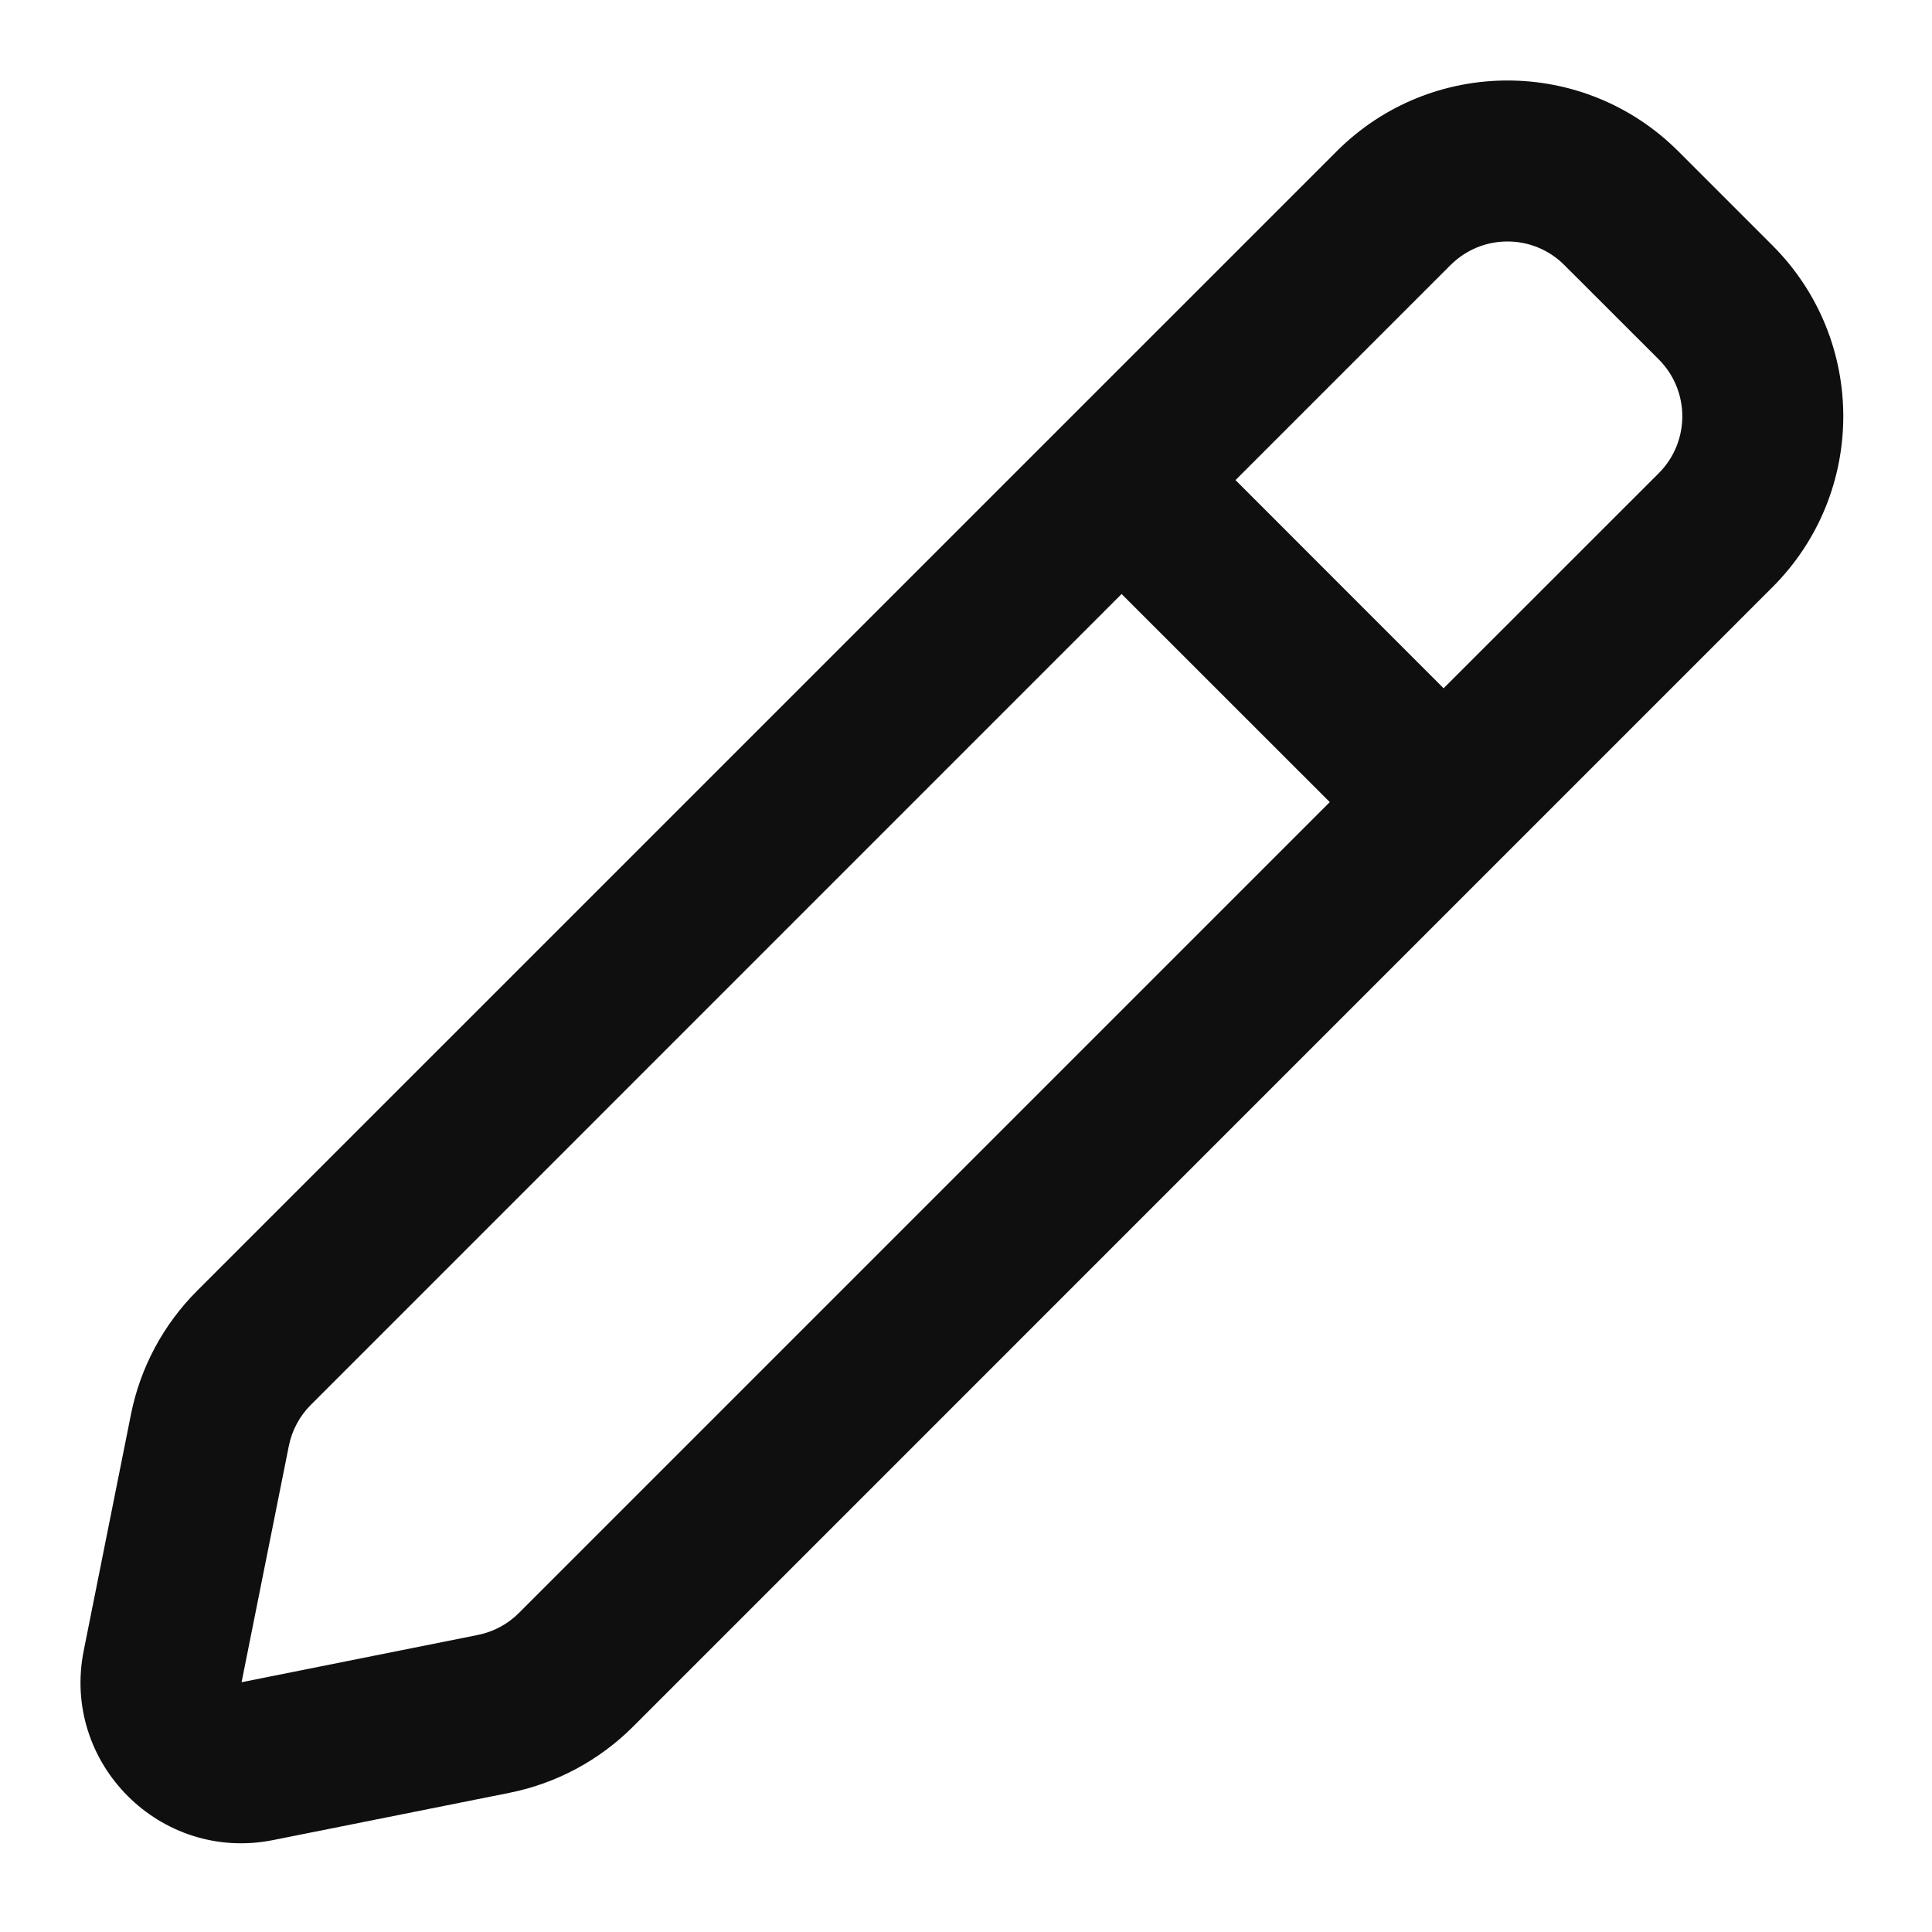
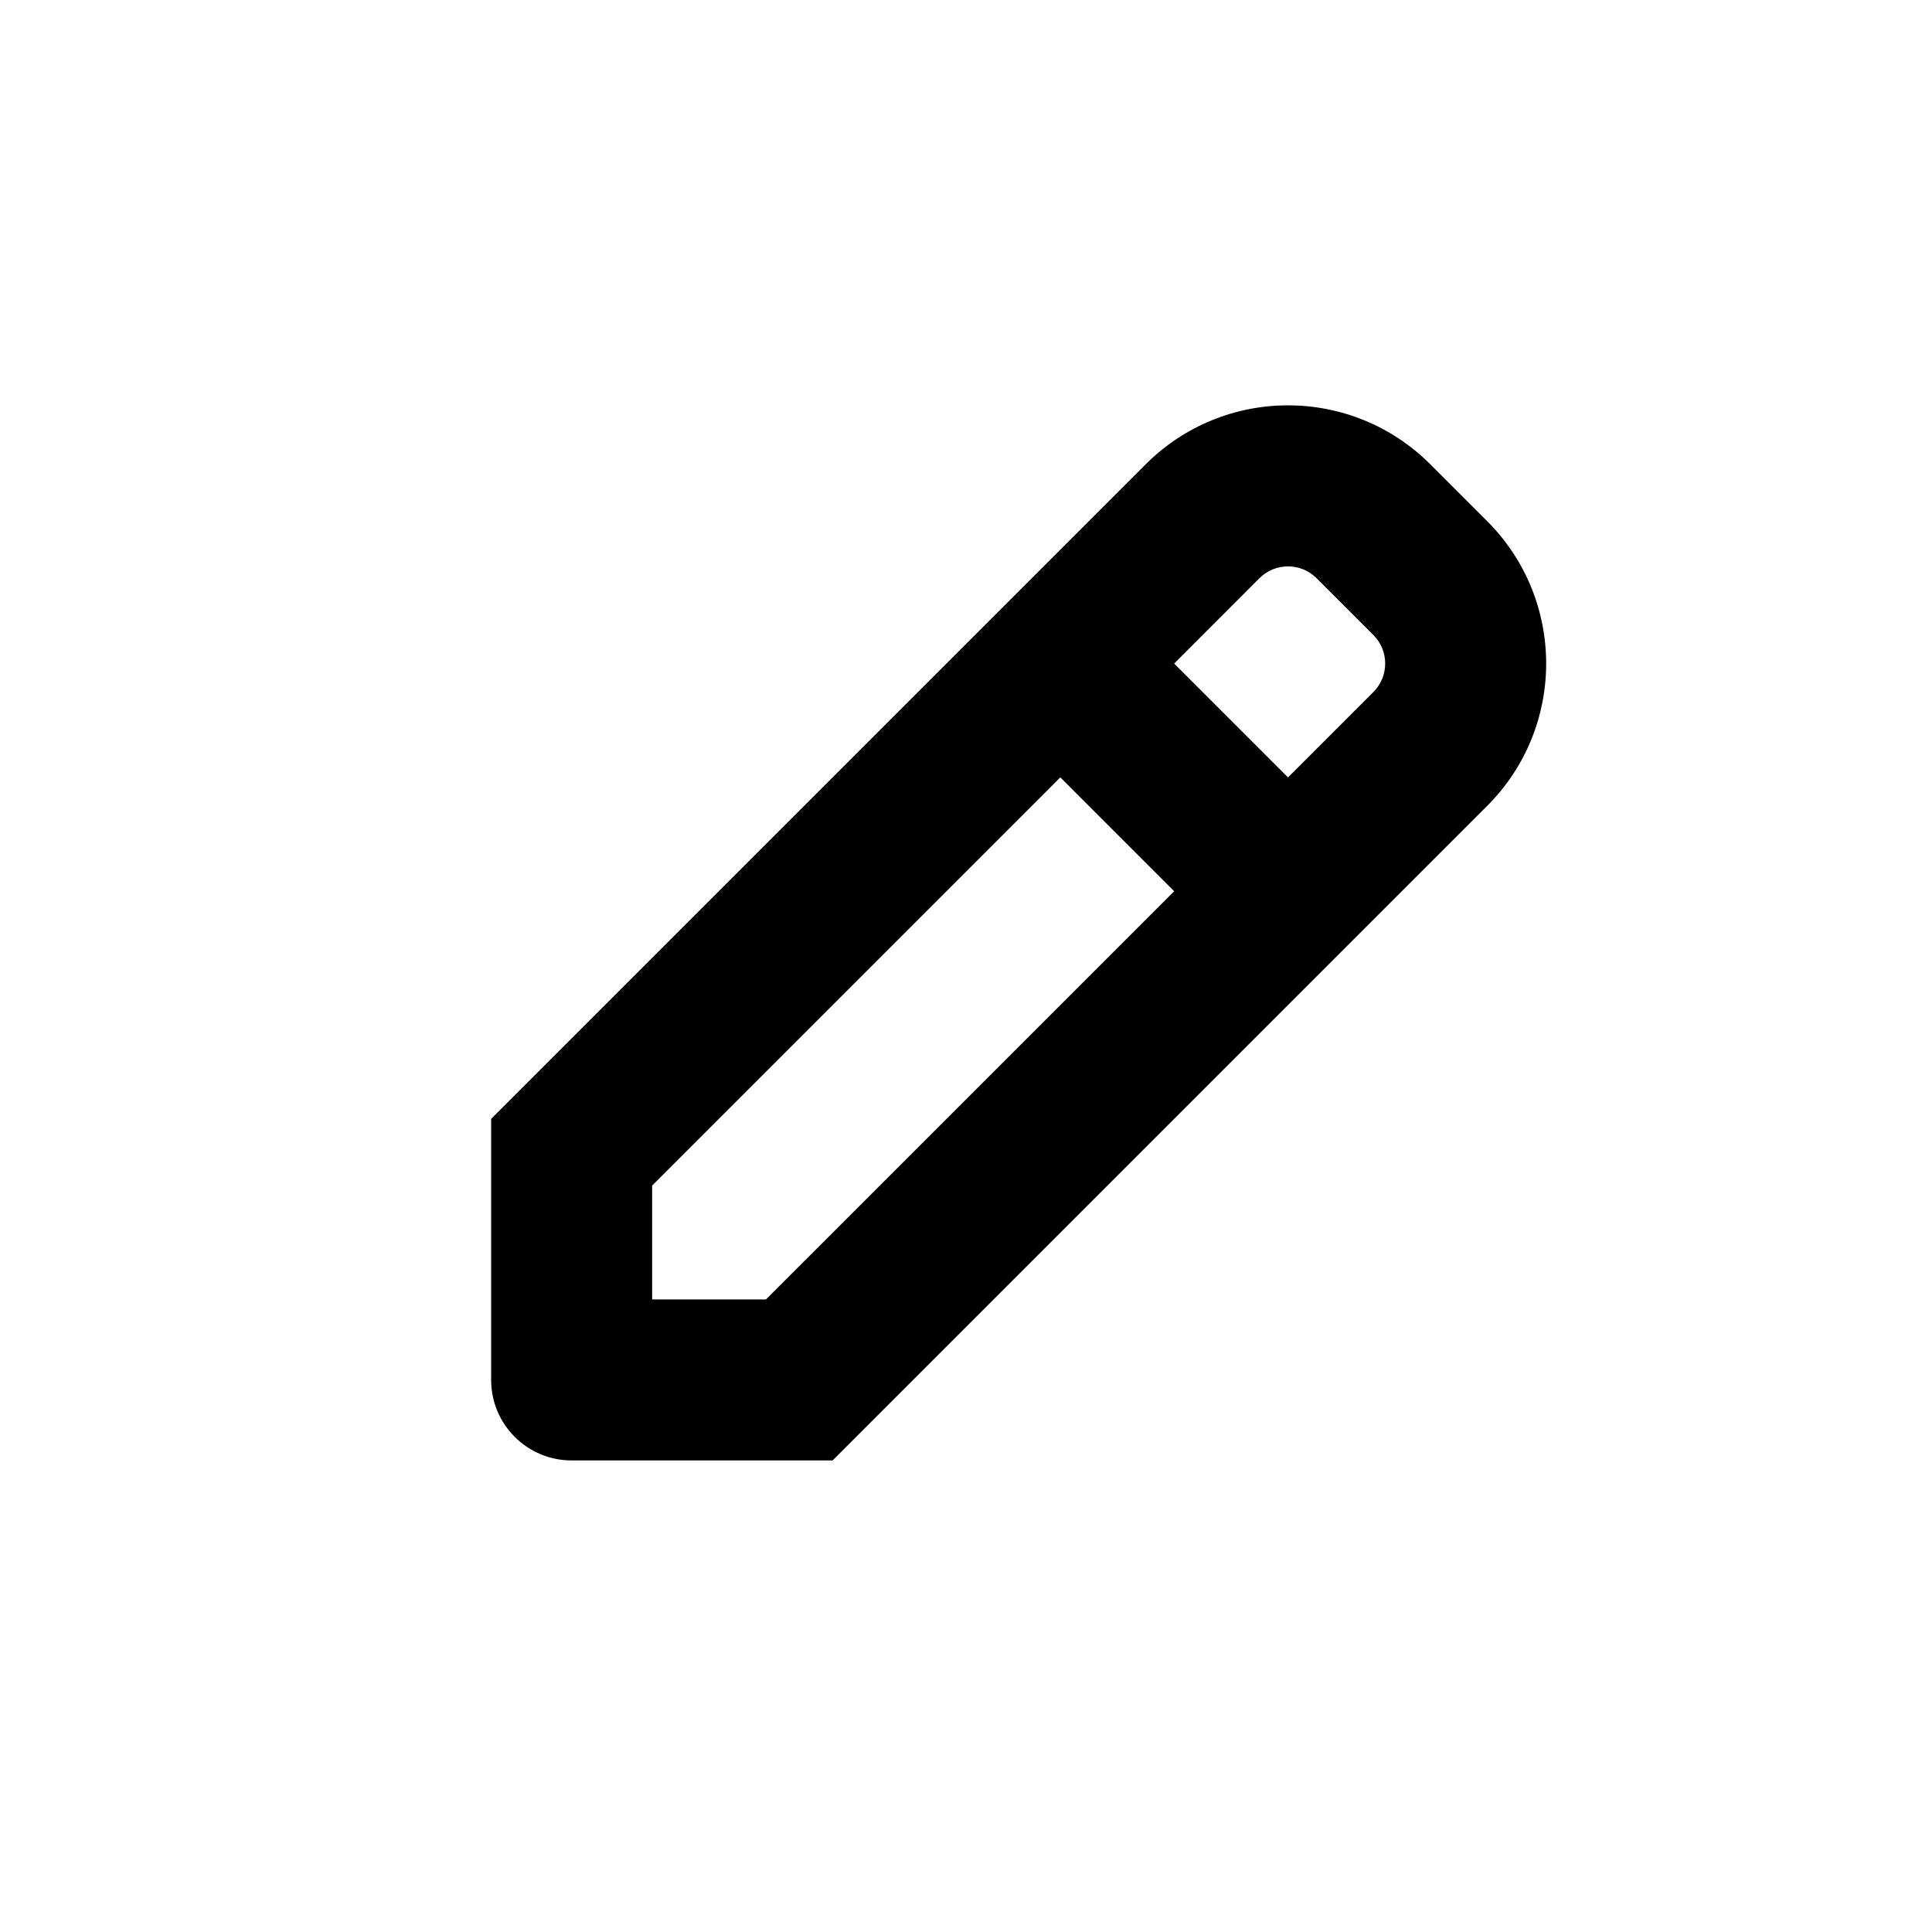
<svg xmlns="http://www.w3.org/2000/svg" width="800px" height="800px" viewBox="0 0 24 24" fill="none">
-   <path fill-rule="evenodd" clip-rule="evenodd" d="M20.848 1.879C19.676 0.707 17.777 0.707 16.605 1.879L2.447 16.036C2.029 16.455 1.743 16.988 1.627 17.569L1.04 20.505C0.76 21.904 1.994 23.138 3.393 22.858L6.329 22.271C6.909 22.155 7.443 21.869 7.862 21.451L22.019 7.293C23.191 6.121 23.191 4.222 22.019 3.05L20.848 1.879ZM18.019 3.293C18.41 2.902 19.043 2.902 19.433 3.293L20.605 4.464C20.996 4.855 20.996 5.488 20.605 5.879L17.933 8.55L15.348 5.964L18.019 3.293ZM13.933 7.379L3.862 17.451C3.722 17.59 3.627 17.768 3.588 17.962L3.001 20.897L5.936 20.31C6.13 20.271 6.308 20.176 6.447 20.036L16.519 9.964L13.933 7.379Z" fill="#0F0F0F" />
+   <path fill-rule="evenodd" clip-rule="evenodd" d="M14.232 5.768C15.209 4.791 16.791 4.791 17.768 5.768L18.475 6.475C19.451 7.451 19.451 9.034 18.475 10.01L10.343 18.142L7.101 18.142C6.548 18.142 6.101 17.694 6.101 17.142L6.101 13.899L14.232 5.768ZM16.354 7.182L17.061 7.889C17.256 8.084 17.256 8.401 17.061 8.596L16 9.657L14.586 8.243L15.646 7.182C15.842 6.987 16.158 6.987 16.354 7.182ZM14.586 11.071L9.515 16.142L8.101 16.142L8.101 14.728L13.172 9.657L14.586 11.071Z" fill="#000000" />
</svg>
